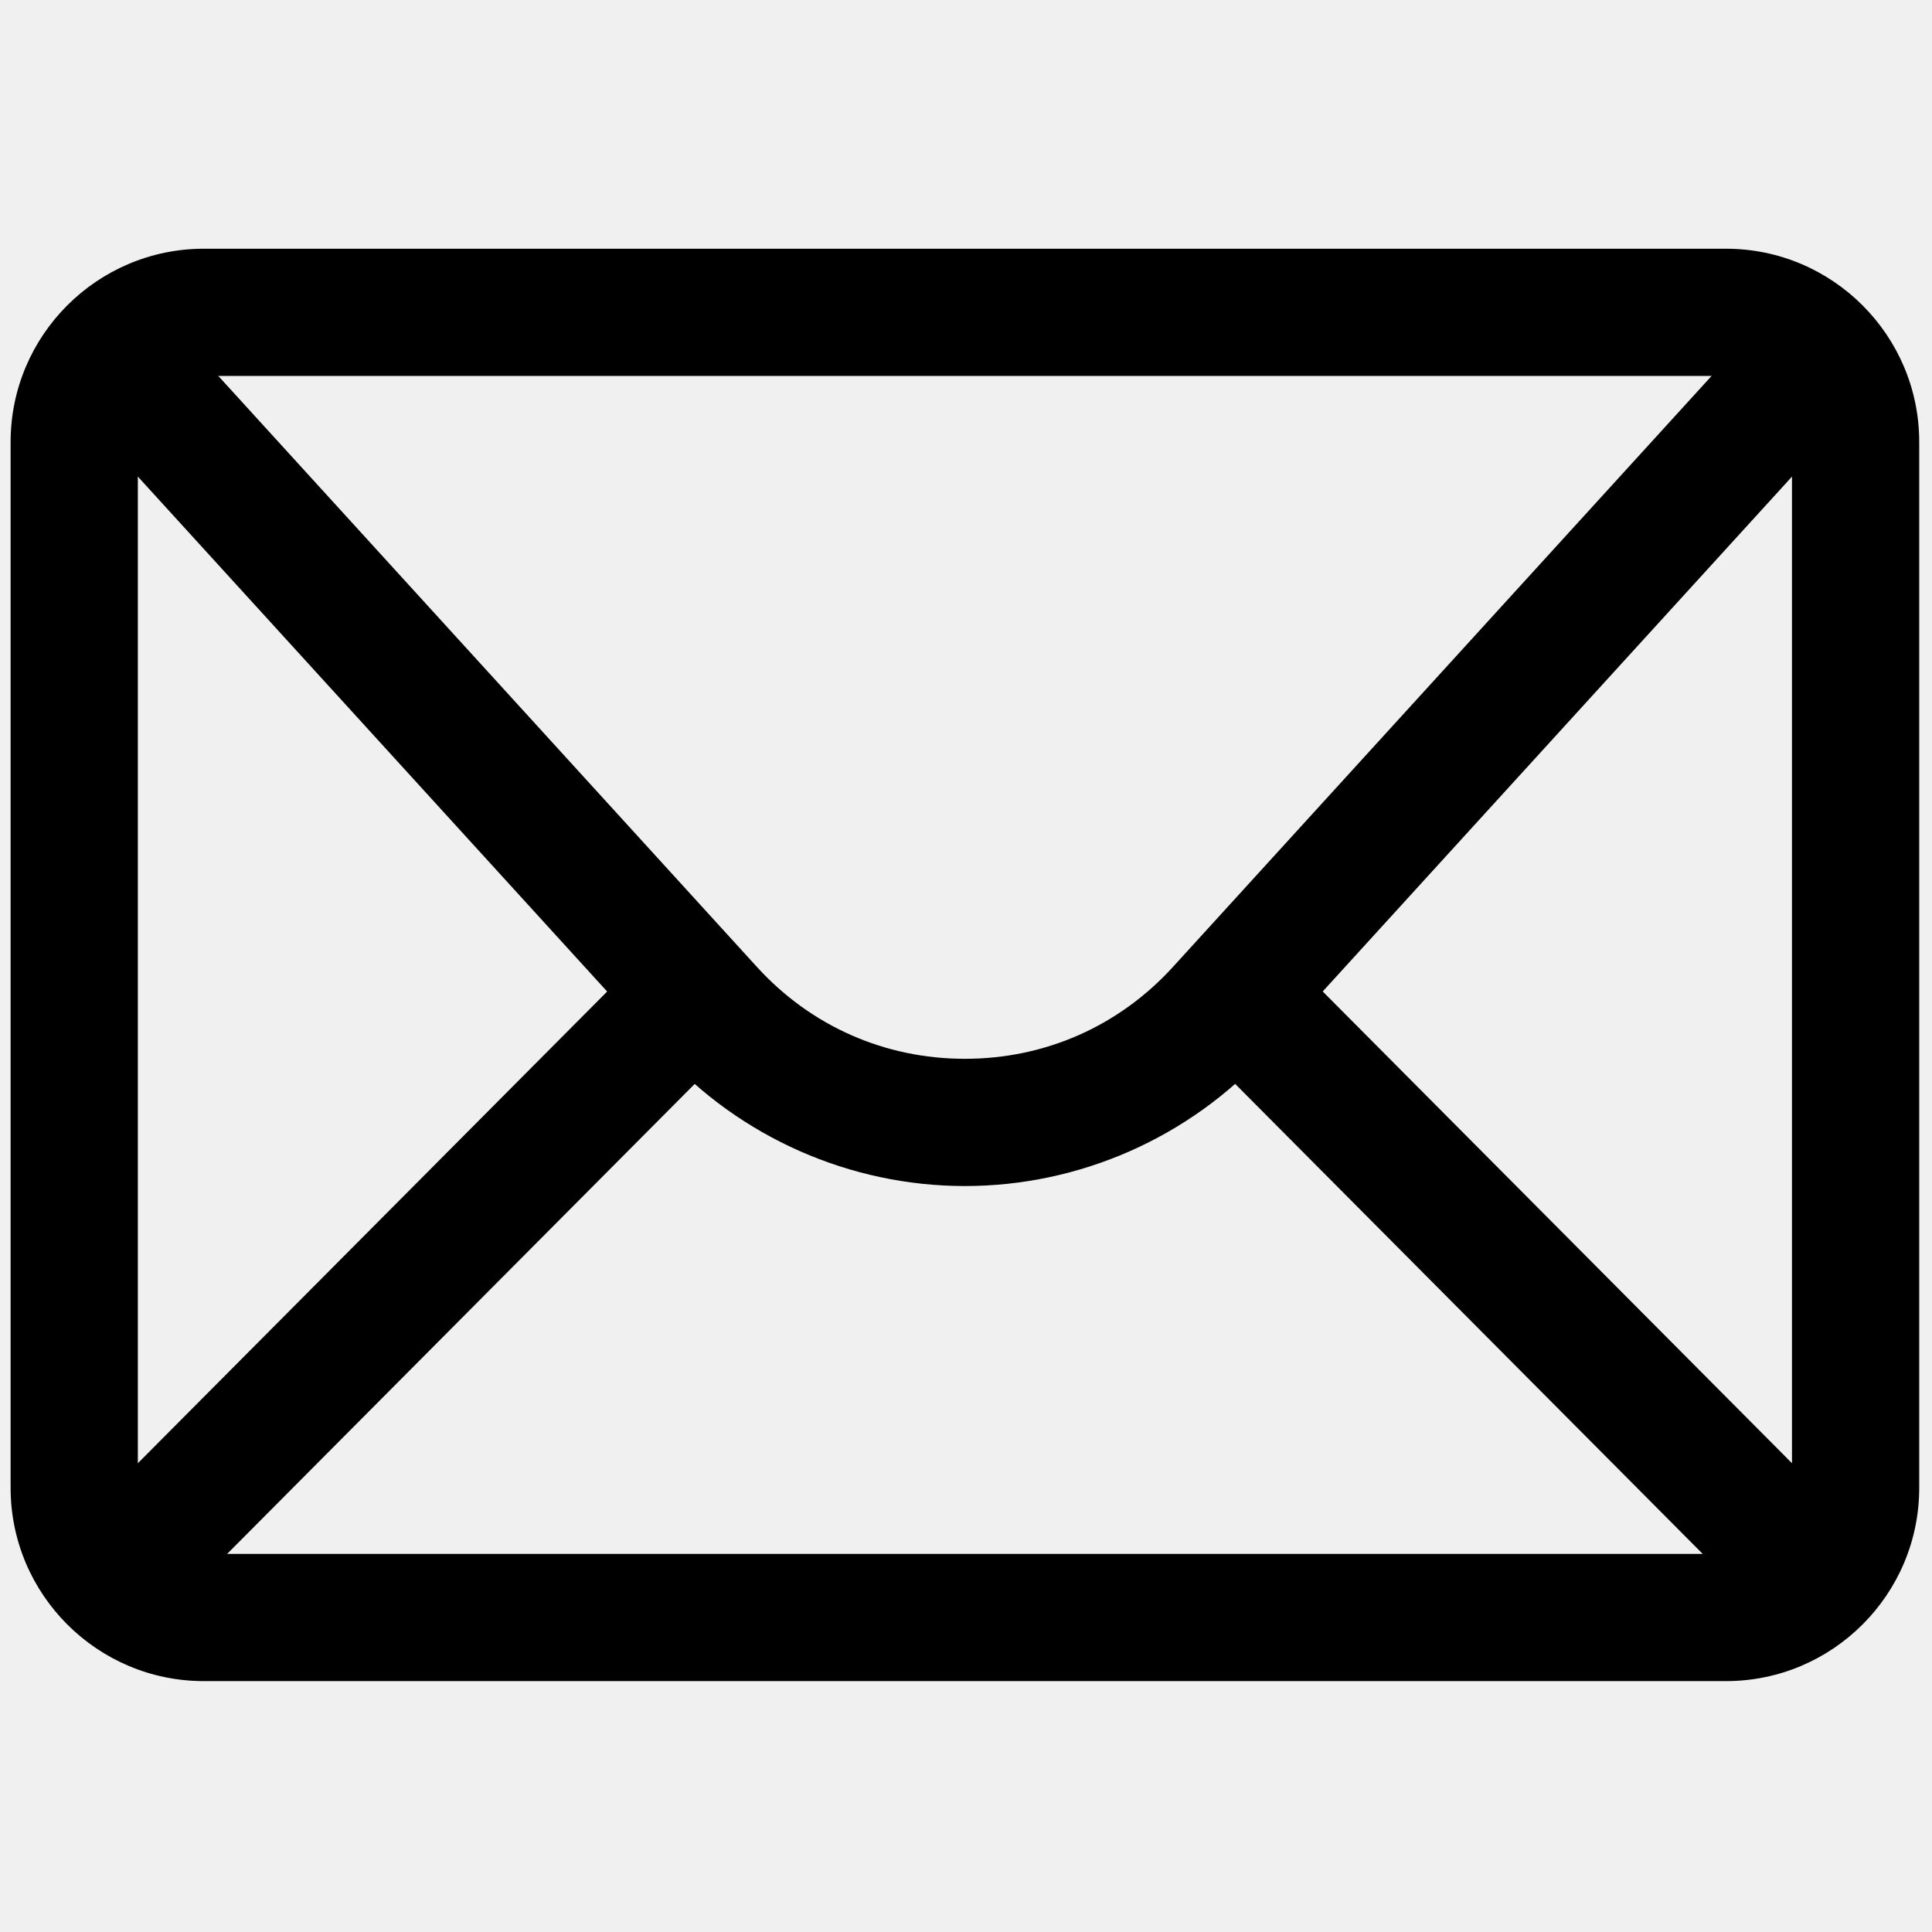
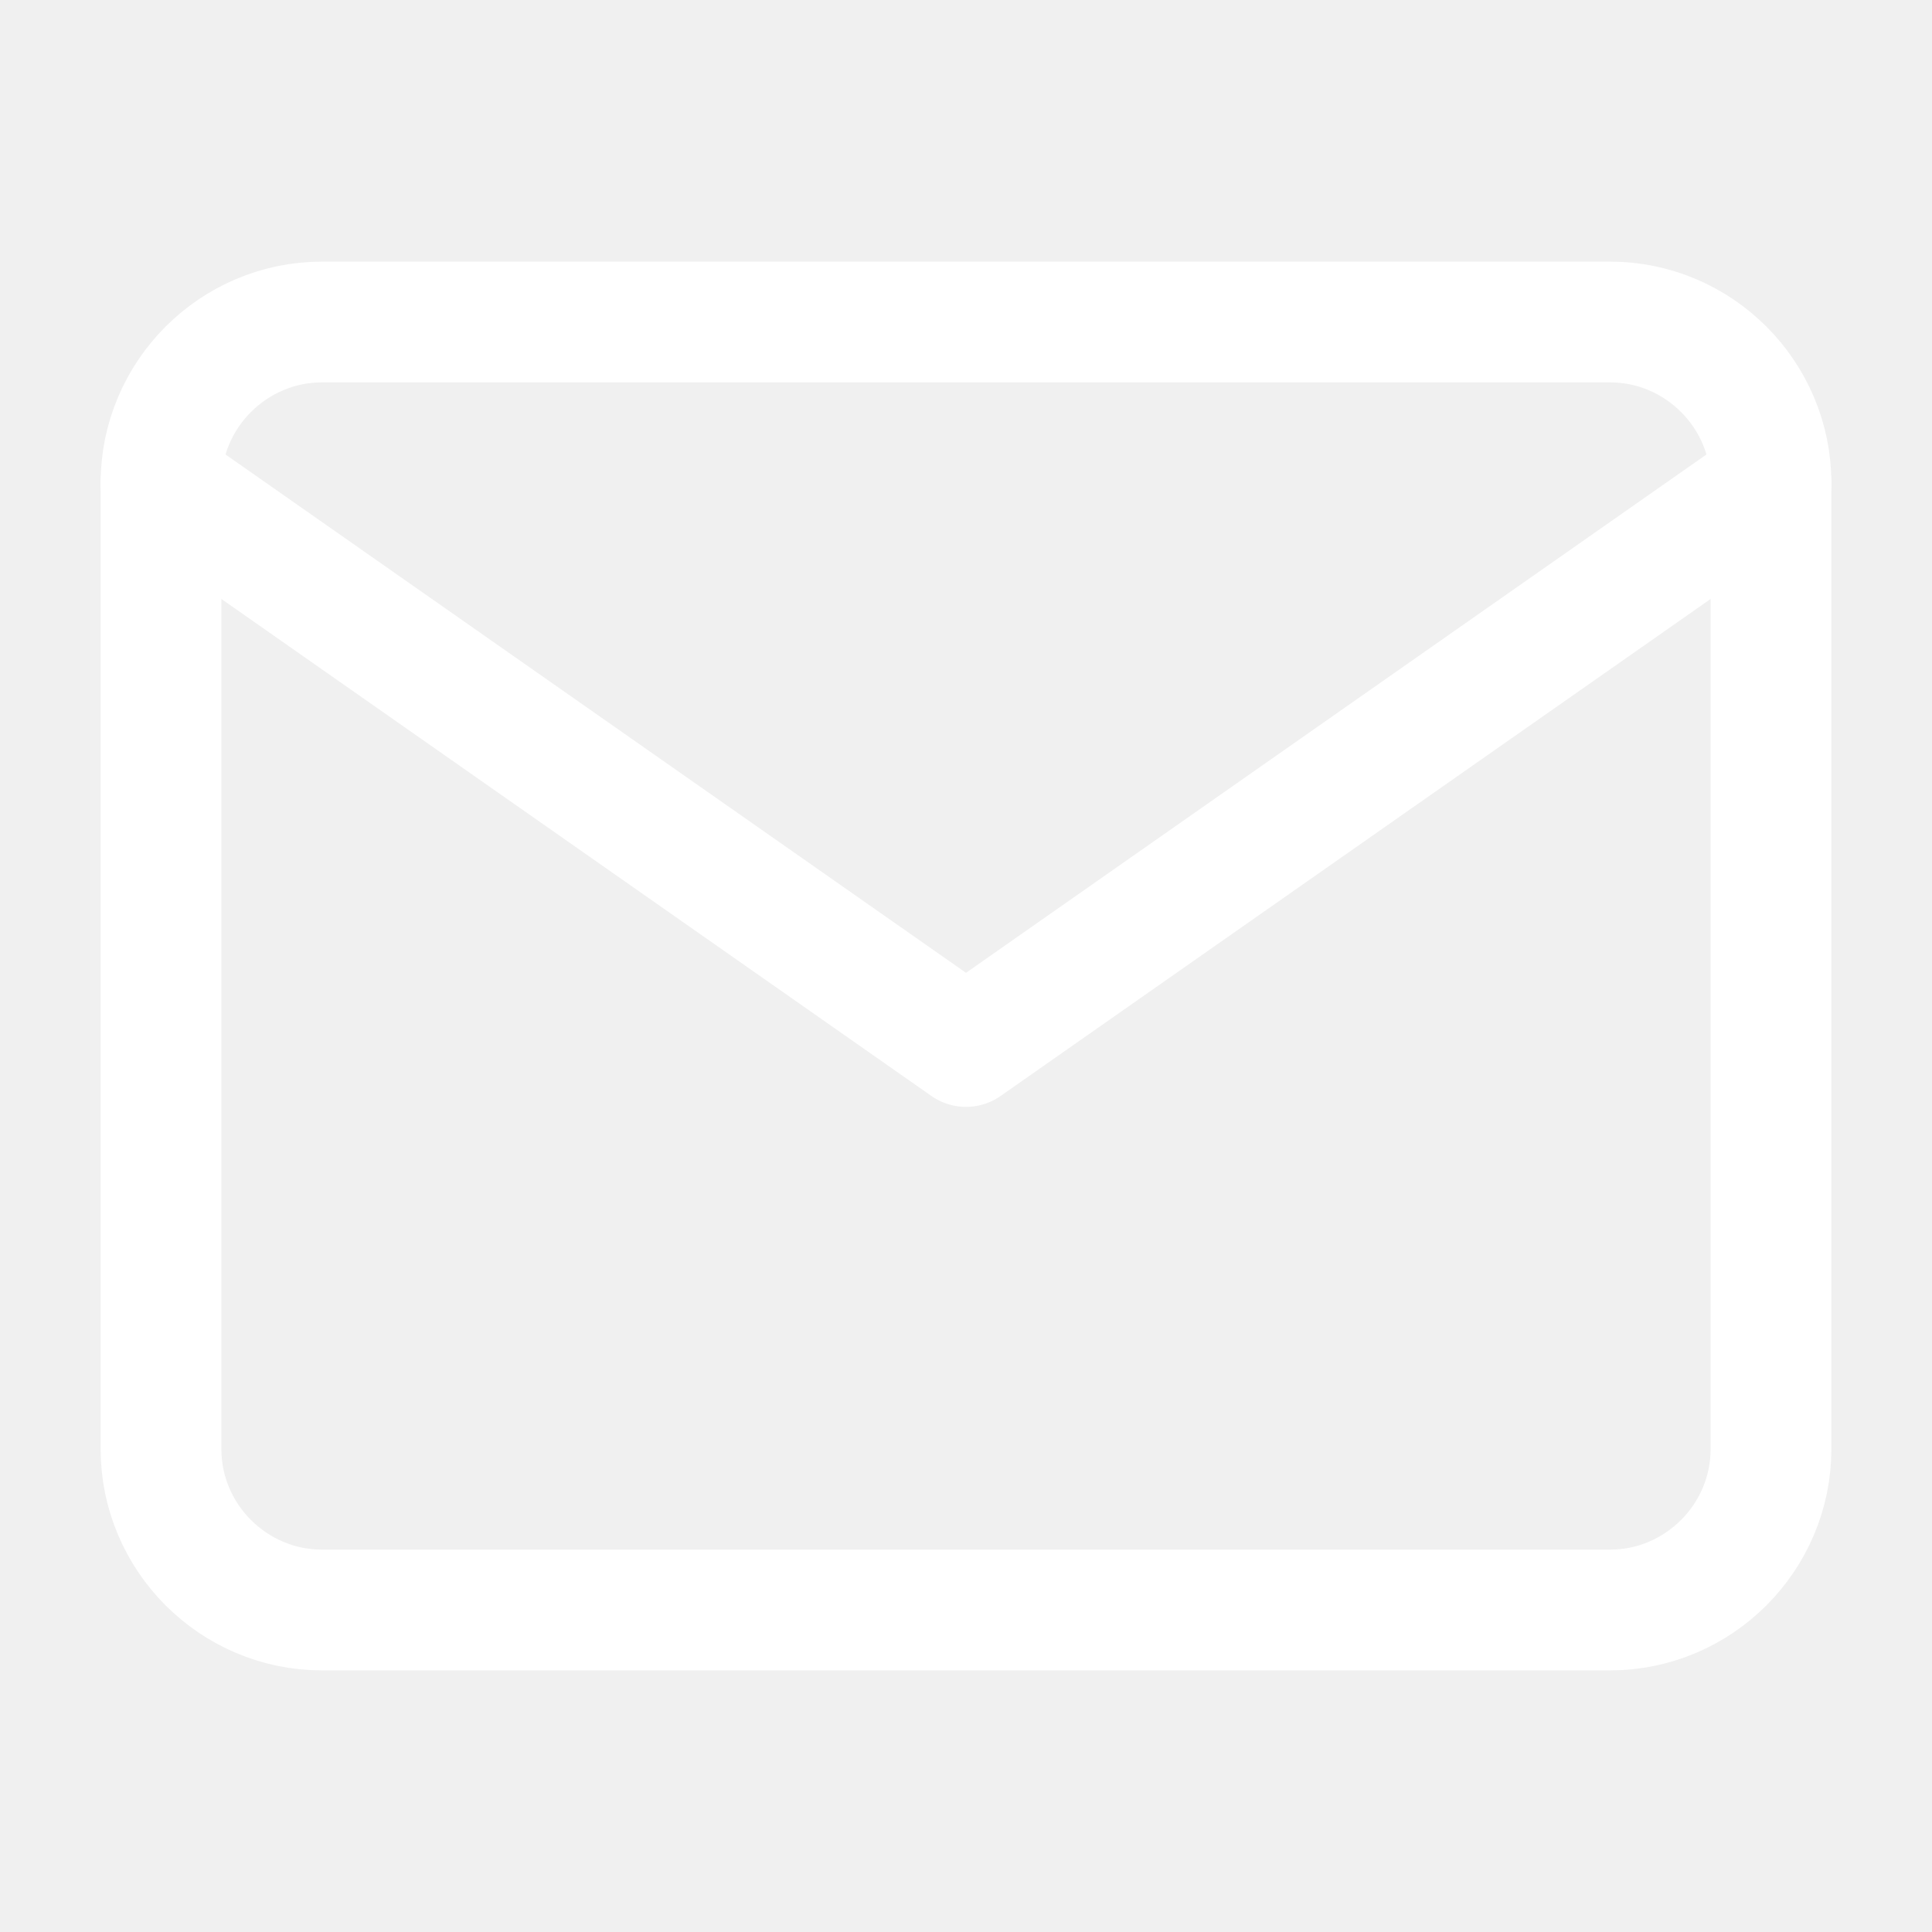
- <svg xmlns="http://www.w3.org/2000/svg" version="1.1" width="60" height="60" viewBox="0 0 256 256" xml:space="preserve">
-   <defs>
- </defs>
-   <g style="stroke: none; stroke-width: 0; stroke-dasharray: none; stroke-linecap: butt; stroke-linejoin: miter; stroke-miterlimit: 10; fill: none; fill-rule: nonzero; opacity: 1;" transform="translate(1.406593 1.406593) scale(2.81 2.81)">
-     <path d="M 80.89 78.772 H 9.11 c -5.023 0 -9.11 -4.087 -9.11 -9.11 V 20.338 c 0 -5.023 4.087 -9.11 9.11 -9.11 h 71.78 c 5.023 0 9.11 4.087 9.11 9.11 v 49.324 C 90 74.686 85.913 78.772 80.89 78.772 z M 9.11 17.228 c -1.715 0 -3.11 1.396 -3.11 3.11 v 49.324 c 0 1.715 1.395 3.11 3.11 3.11 h 71.78 c 1.715 0 3.11 -1.396 3.11 -3.11 V 20.338 c 0 -1.715 -1.396 -3.11 -3.11 -3.11 H 9.11 z" style="stroke: none; stroke-width: 1; stroke-dasharray: none; stroke-linecap: butt; stroke-linejoin: miter; stroke-miterlimit: 10; fill: currentColor; fill-rule: nonzero; opacity: 1;" transform=" matrix(1 0 0 1 0 0) " stroke-linecap="round" />
-     <path d="M 45 55.427 c -5.408 0 -10.599 -2.292 -14.242 -6.288 L 2.493 18.125 l 4.435 -4.042 l 28.265 31.013 c 2.545 2.792 6.028 4.331 9.807 4.331 c 3.779 0 7.262 -1.538 9.808 -4.331 l 28.266 -31.013 l 4.434 4.042 L 59.241 49.138 C 55.599 53.135 50.408 55.427 45 55.427 z" style="stroke: none; stroke-width: 1; stroke-dasharray: none; stroke-linecap: butt; stroke-linejoin: miter; stroke-miterlimit: 10; fill: currentColor; fill-rule: nonzero; opacity: 1;" transform=" matrix(1 0 0 1 0 0) " stroke-linecap="round" />
-     <rect x="-0.96" y="57.16" rx="0" ry="0" width="38.98" height="6" style="stroke: none; stroke-width: 1; stroke-dasharray: none; stroke-linecap: butt; stroke-linejoin: miter; stroke-miterlimit: 10; fill: currentColor; fill-rule: nonzero; opacity: 1;" transform=" matrix(0.7053 -0.7089 0.7089 0.7053 -37.1881 30.8639) " />
-     <rect x="68.47" y="40.67" rx="0" ry="0" width="6" height="38.98" style="stroke: none; stroke-width: 1; stroke-dasharray: none; stroke-linecap: butt; stroke-linejoin: miter; stroke-miterlimit: 10; fill: currentColor; fill-rule: nonzero; opacity: 1;" transform=" matrix(0.709 -0.7053 0.7053 0.709 -21.628 67.9146) " />
-   </g>
+ <svg xmlns="http://www.w3.org/2000/svg" stroke-width="1.5" viewBox="0 0 24 24" fill="none" stroke="#FFFFFF" stroke-linecap="round" stroke-linejoin="round" version="1.1">
+   <path d="M4 4h16c1.1 0 2 .9 2 2v12c0 1.1-.9 2-2 2H4c-1.1 0-2-.9-2-2V6c0-1.1.9-2 2-2z" />
+   <polyline points="22,6 12,13 2,6" />
</svg>
